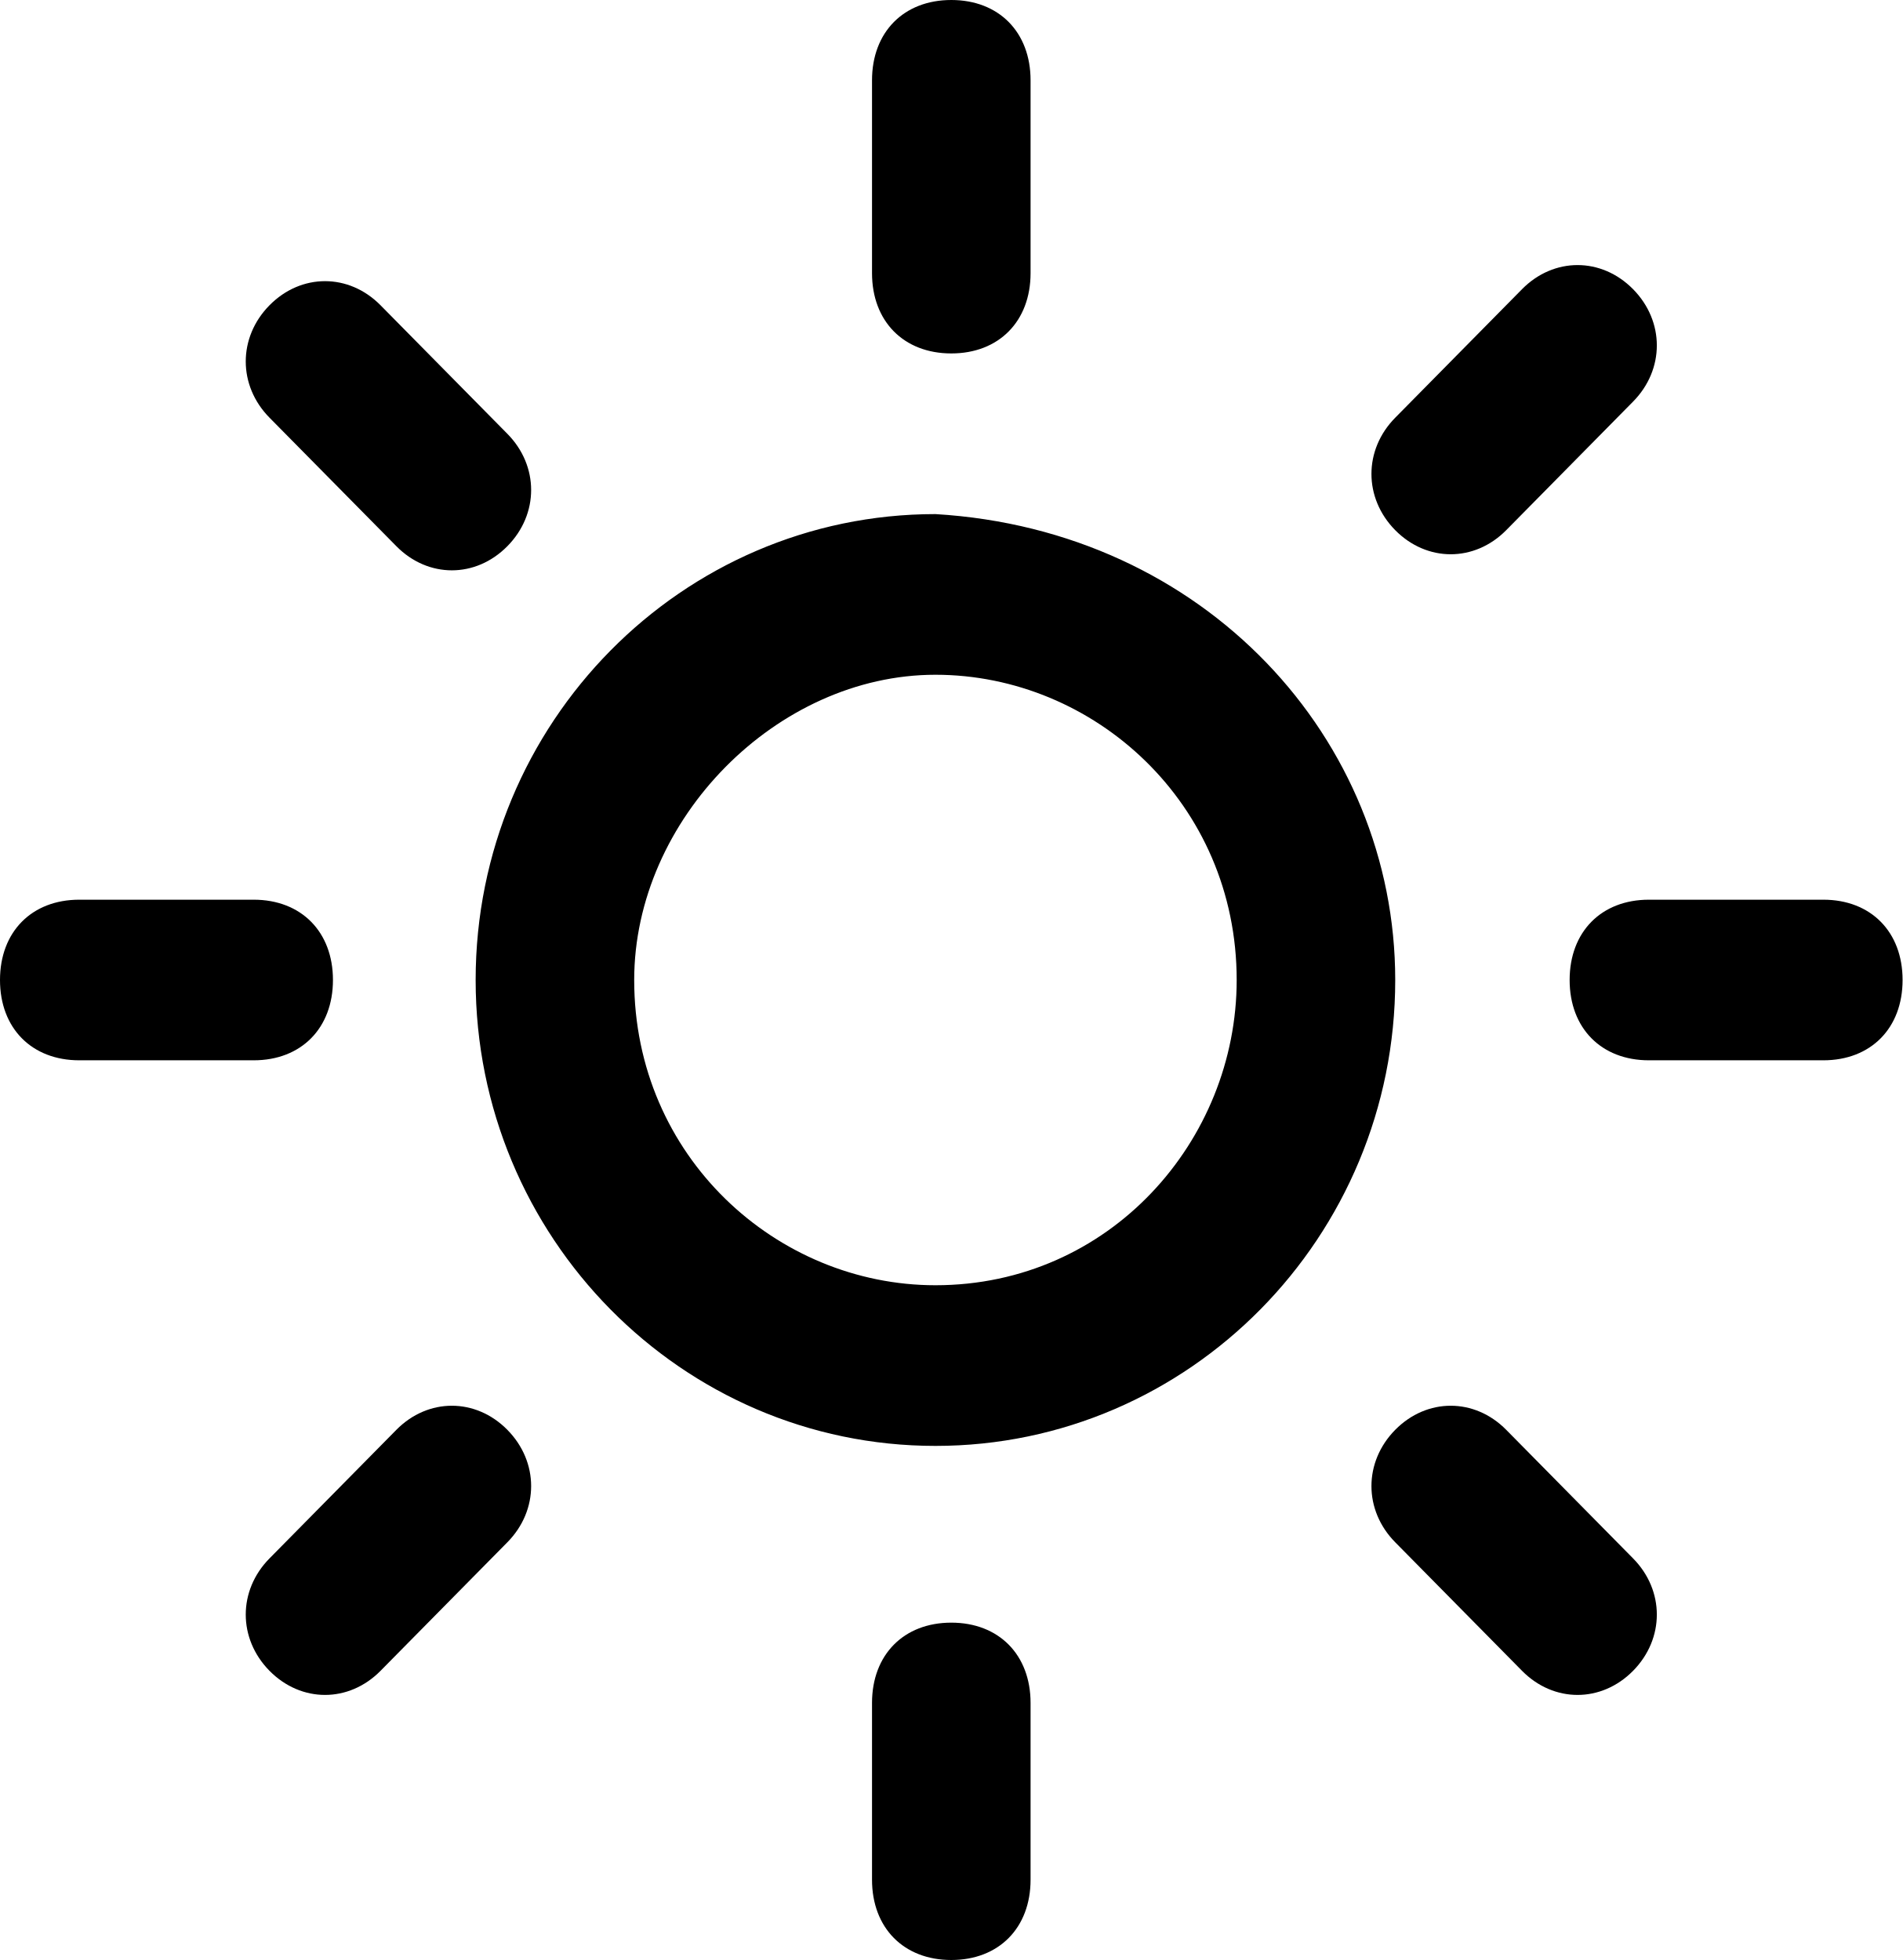
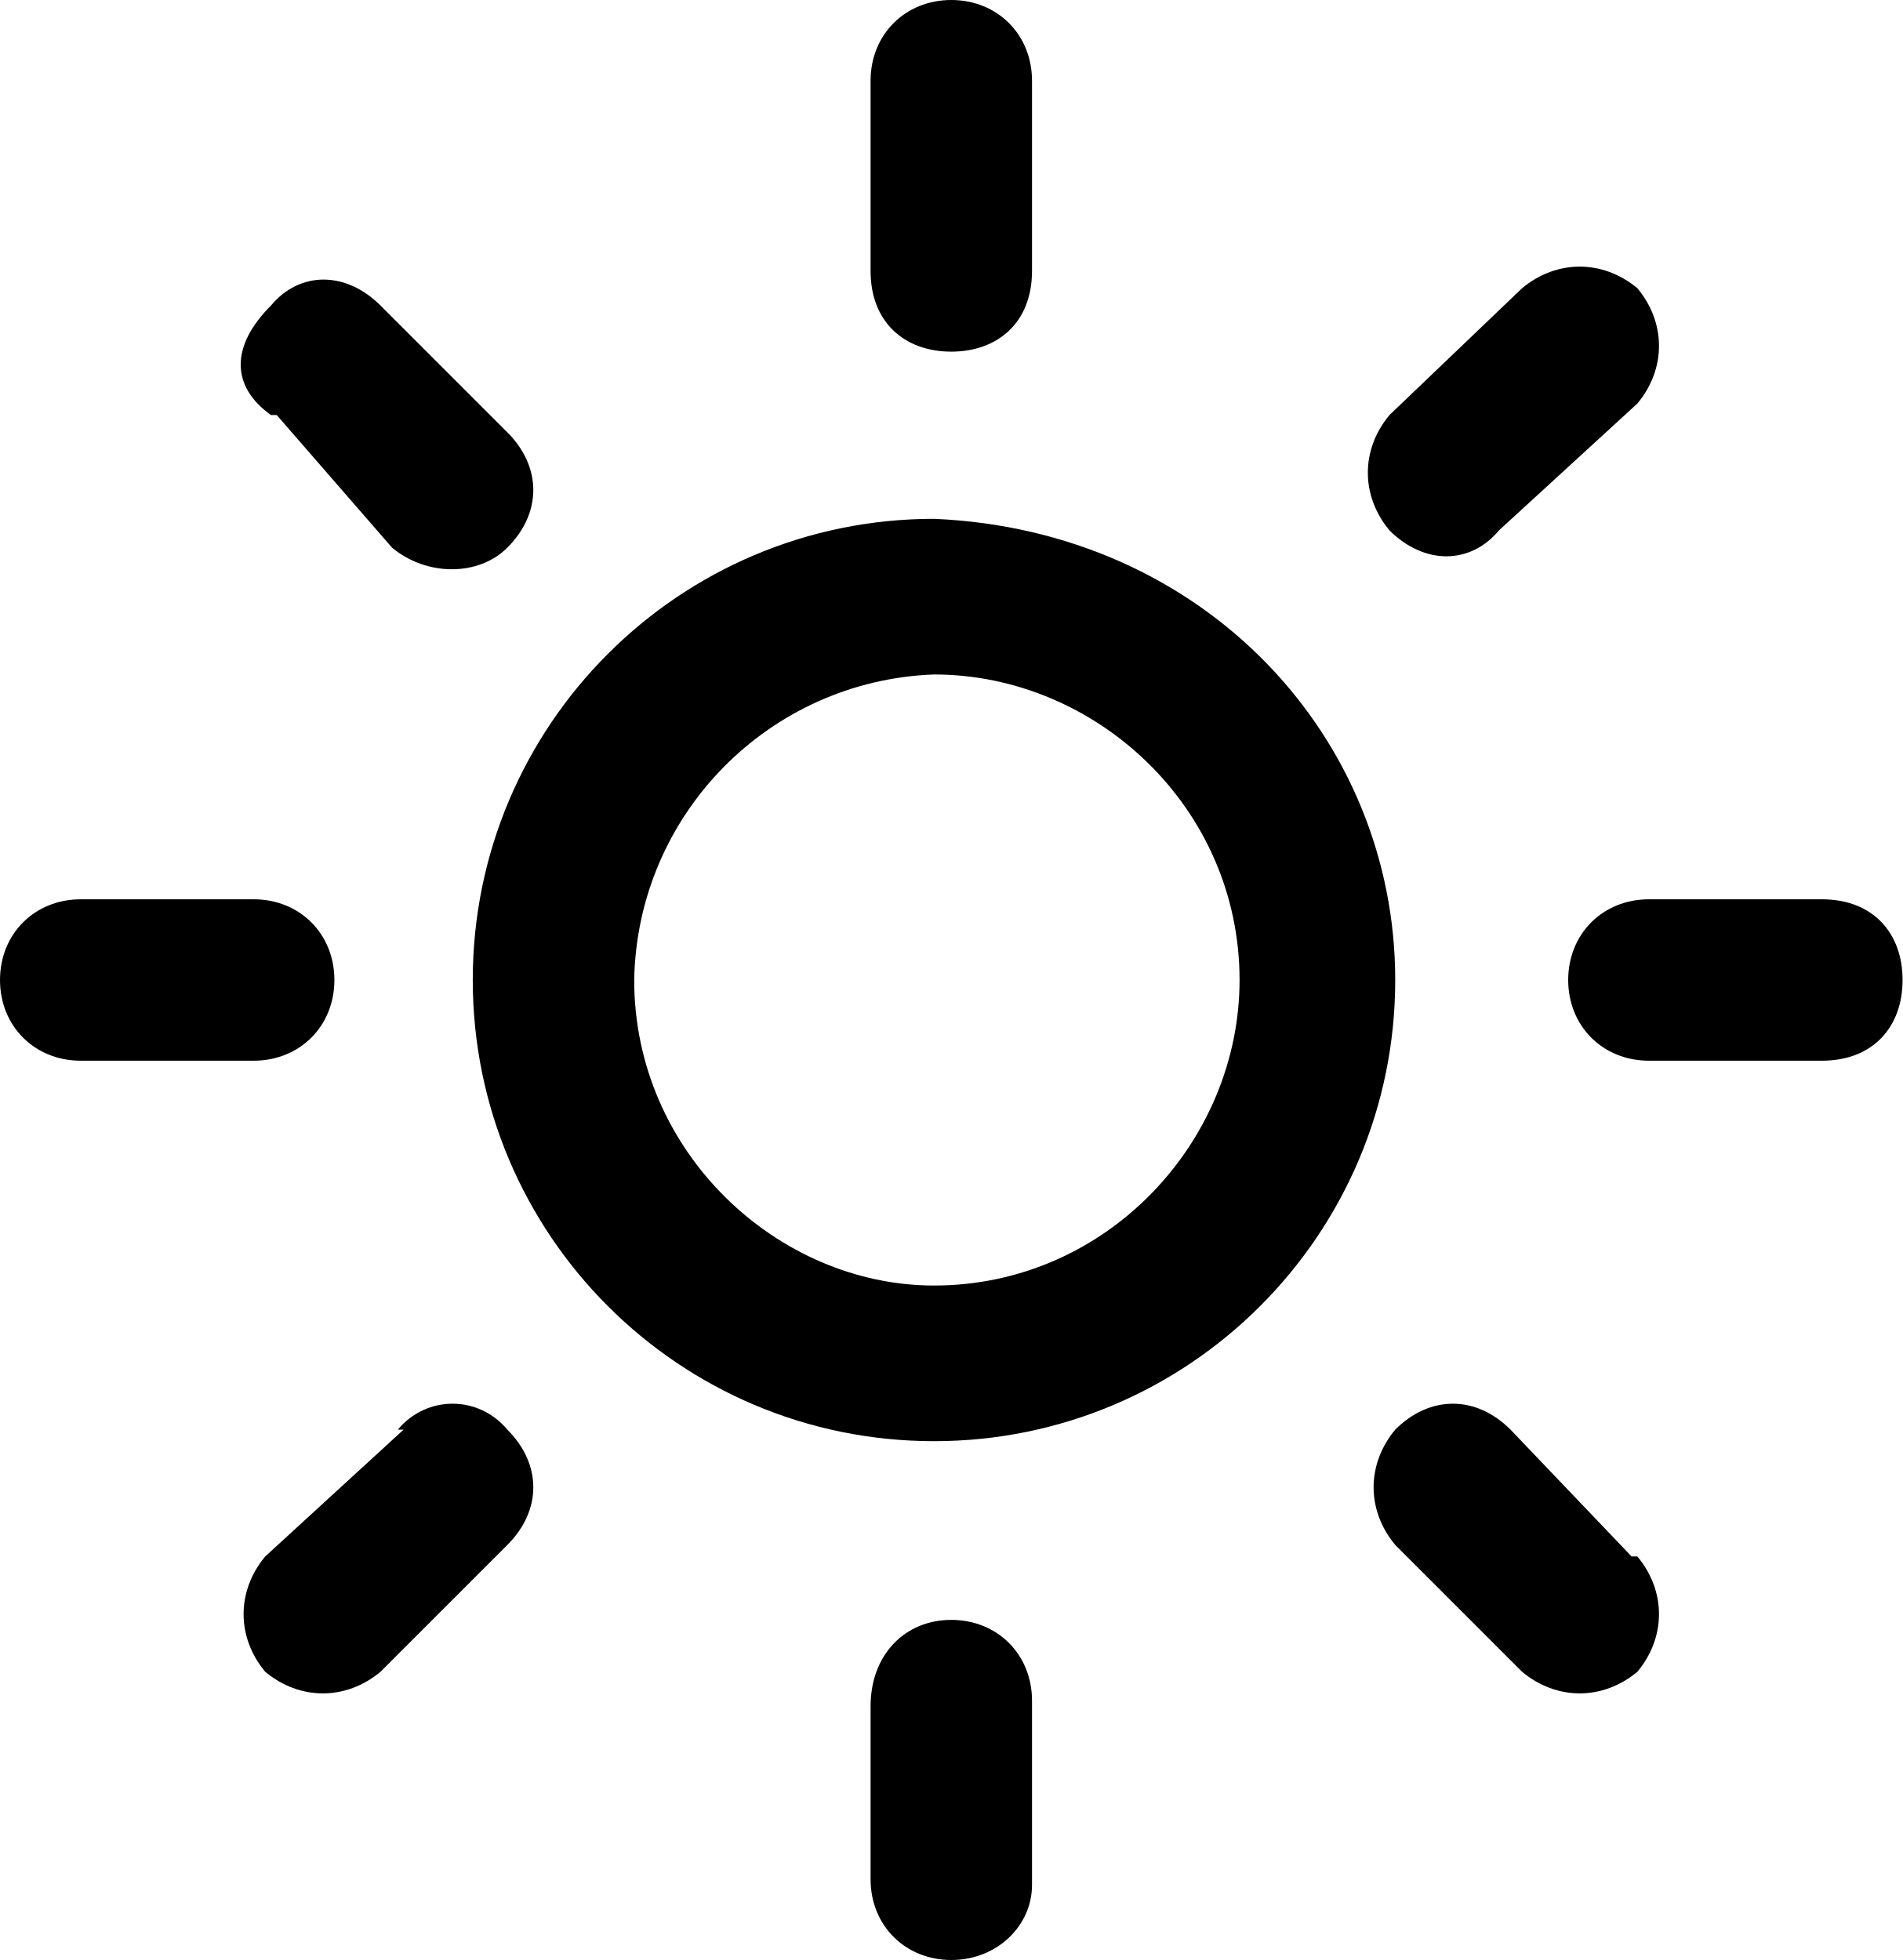
<svg xmlns="http://www.w3.org/2000/svg" width="33" height="34" viewBox="0 0 33 34" fill="none">
-   <path d="M4.4 15.607C5.225 15.607 5.775 16.164 5.775 17C5.775 17.836 5.225 18.393 4.4 18.393H1.375C0.55 18.393 0 17.836 0 17C0 16.164 0.55 15.607 1.375 15.607H4.4ZM6.875 24.803C7.425 24.246 8.25 24.246 8.8 24.803C9.35 25.361 9.35 26.197 8.8 26.754L6.6 28.984C6.05 29.541 5.225 29.541 4.675 28.984C4.125 28.426 4.125 27.59 4.675 27.033L6.875 24.803ZM4.675 7.246C4.125 6.689 4.125 5.852 4.675 5.295C5.225 4.738 6.05 4.738 6.6 5.295L8.8 7.525C9.35 8.082 9.35 8.918 8.8 9.475C8.25 10.033 7.425 10.033 6.875 9.475L4.675 7.246ZM24.2 17C24.2 21.459 20.625 25.082 16.225 25.082C11.825 25.082 8.25 21.459 8.25 17C8.25 12.541 11.825 8.918 16.225 8.918C20.9 9.197 24.2 12.82 24.2 17ZM11 17C11 20.066 13.475 22.295 16.225 22.295C19.25 22.295 21.45 19.787 21.45 17C21.45 13.934 18.975 11.705 16.225 11.705C13.475 11.705 11 14.213 11 17ZM17.875 4.738C17.875 5.574 17.325 6.131 16.5 6.131C15.675 6.131 15.125 5.574 15.125 4.738V1.393C15.125 0.557 15.675 0 16.5 0C17.325 0 17.875 0.557 17.875 1.393V4.738ZM17.875 32.607C17.875 33.443 17.325 34 16.5 34C15.675 34 15.125 33.443 15.125 32.607V29.541C15.125 28.705 15.675 28.148 16.5 28.148C17.325 28.148 17.875 28.705 17.875 29.541V32.607ZM26.4 5.016C26.95 4.459 27.775 4.459 28.325 5.016C28.875 5.574 28.875 6.41 28.325 6.967L26.125 9.197C25.575 9.754 24.75 9.754 24.2 9.197C23.65 8.639 23.65 7.803 24.2 7.246L26.4 5.016ZM28.325 27.033C28.875 27.59 28.875 28.426 28.325 28.984C27.775 29.541 26.95 29.541 26.4 28.984L24.2 26.754C23.65 26.197 23.65 25.361 24.2 24.803C24.75 24.246 25.575 24.246 26.125 24.803L28.325 27.033ZM28.6 18.393C27.775 18.393 27.225 17.836 27.225 17C27.225 16.164 27.775 15.607 28.6 15.607H31.625C32.45 15.607 33 16.164 33 17C33 17.836 32.45 18.393 31.625 18.393H28.6Z" fill="black" />
+   <path d="M4.4 15.6c.8 0 1.4.6 1.4 1.4 0 .8-.6 1.4-1.4 1.4h-3C.6 18.4 0 17.8 0 17c0-.8.6-1.4 1.4-1.4h3Zm2.5 9.2c.5-.6 1.4-.6 1.9 0 .6.6.6 1.4 0 2L6.6 29c-.6.5-1.4.5-2 0-.5-.6-.5-1.4 0-2L7 24.8ZM4.7 7.2C4 6.7 4 6 4.7 5.3c.5-.6 1.3-.6 1.9 0l2.2 2.2c.6.6.6 1.4 0 2-.5.5-1.4.5-2 0L4.8 7.2ZM24.2 17a8 8 0 0 1-8 8 8 8 0 0 1-8-8 8 8 0 0 1 8-8c4.7.2 8 3.8 8 8ZM11 17c0 3 2.5 5.3 5.2 5.3 3 0 5.3-2.5 5.3-5.3 0-3-2.5-5.3-5.3-5.3A5.4 5.4 0 0 0 11 17Zm6.9-12.3c0 .9-.6 1.4-1.4 1.4-.8 0-1.4-.5-1.4-1.4V1.4c0-.8.6-1.4 1.4-1.4.8 0 1.4.6 1.4 1.4v3.3Zm0 28c0 .7-.6 1.3-1.4 1.3-.8 0-1.4-.6-1.4-1.4v-3c0-.9.6-1.5 1.4-1.5.8 0 1.4.6 1.4 1.4v3.1ZM26.4 5c.6-.5 1.4-.5 2 0 .5.6.5 1.4 0 2L26 9.2c-.5.6-1.3.6-1.9 0-.5-.6-.5-1.4 0-2L26.4 5Zm2 22c.5.6.5 1.4 0 2-.6.5-1.4.5-2 0l-2.2-2.2c-.5-.6-.5-1.4 0-2 .6-.6 1.4-.6 2 0l2.1 2.2Zm.2-8.6c-.8 0-1.4-.6-1.4-1.4 0-.8.6-1.4 1.4-1.4h3c.9 0 1.4.6 1.4 1.4 0 .8-.5 1.4-1.4 1.4h-3Z" fill="black" />
</svg>
